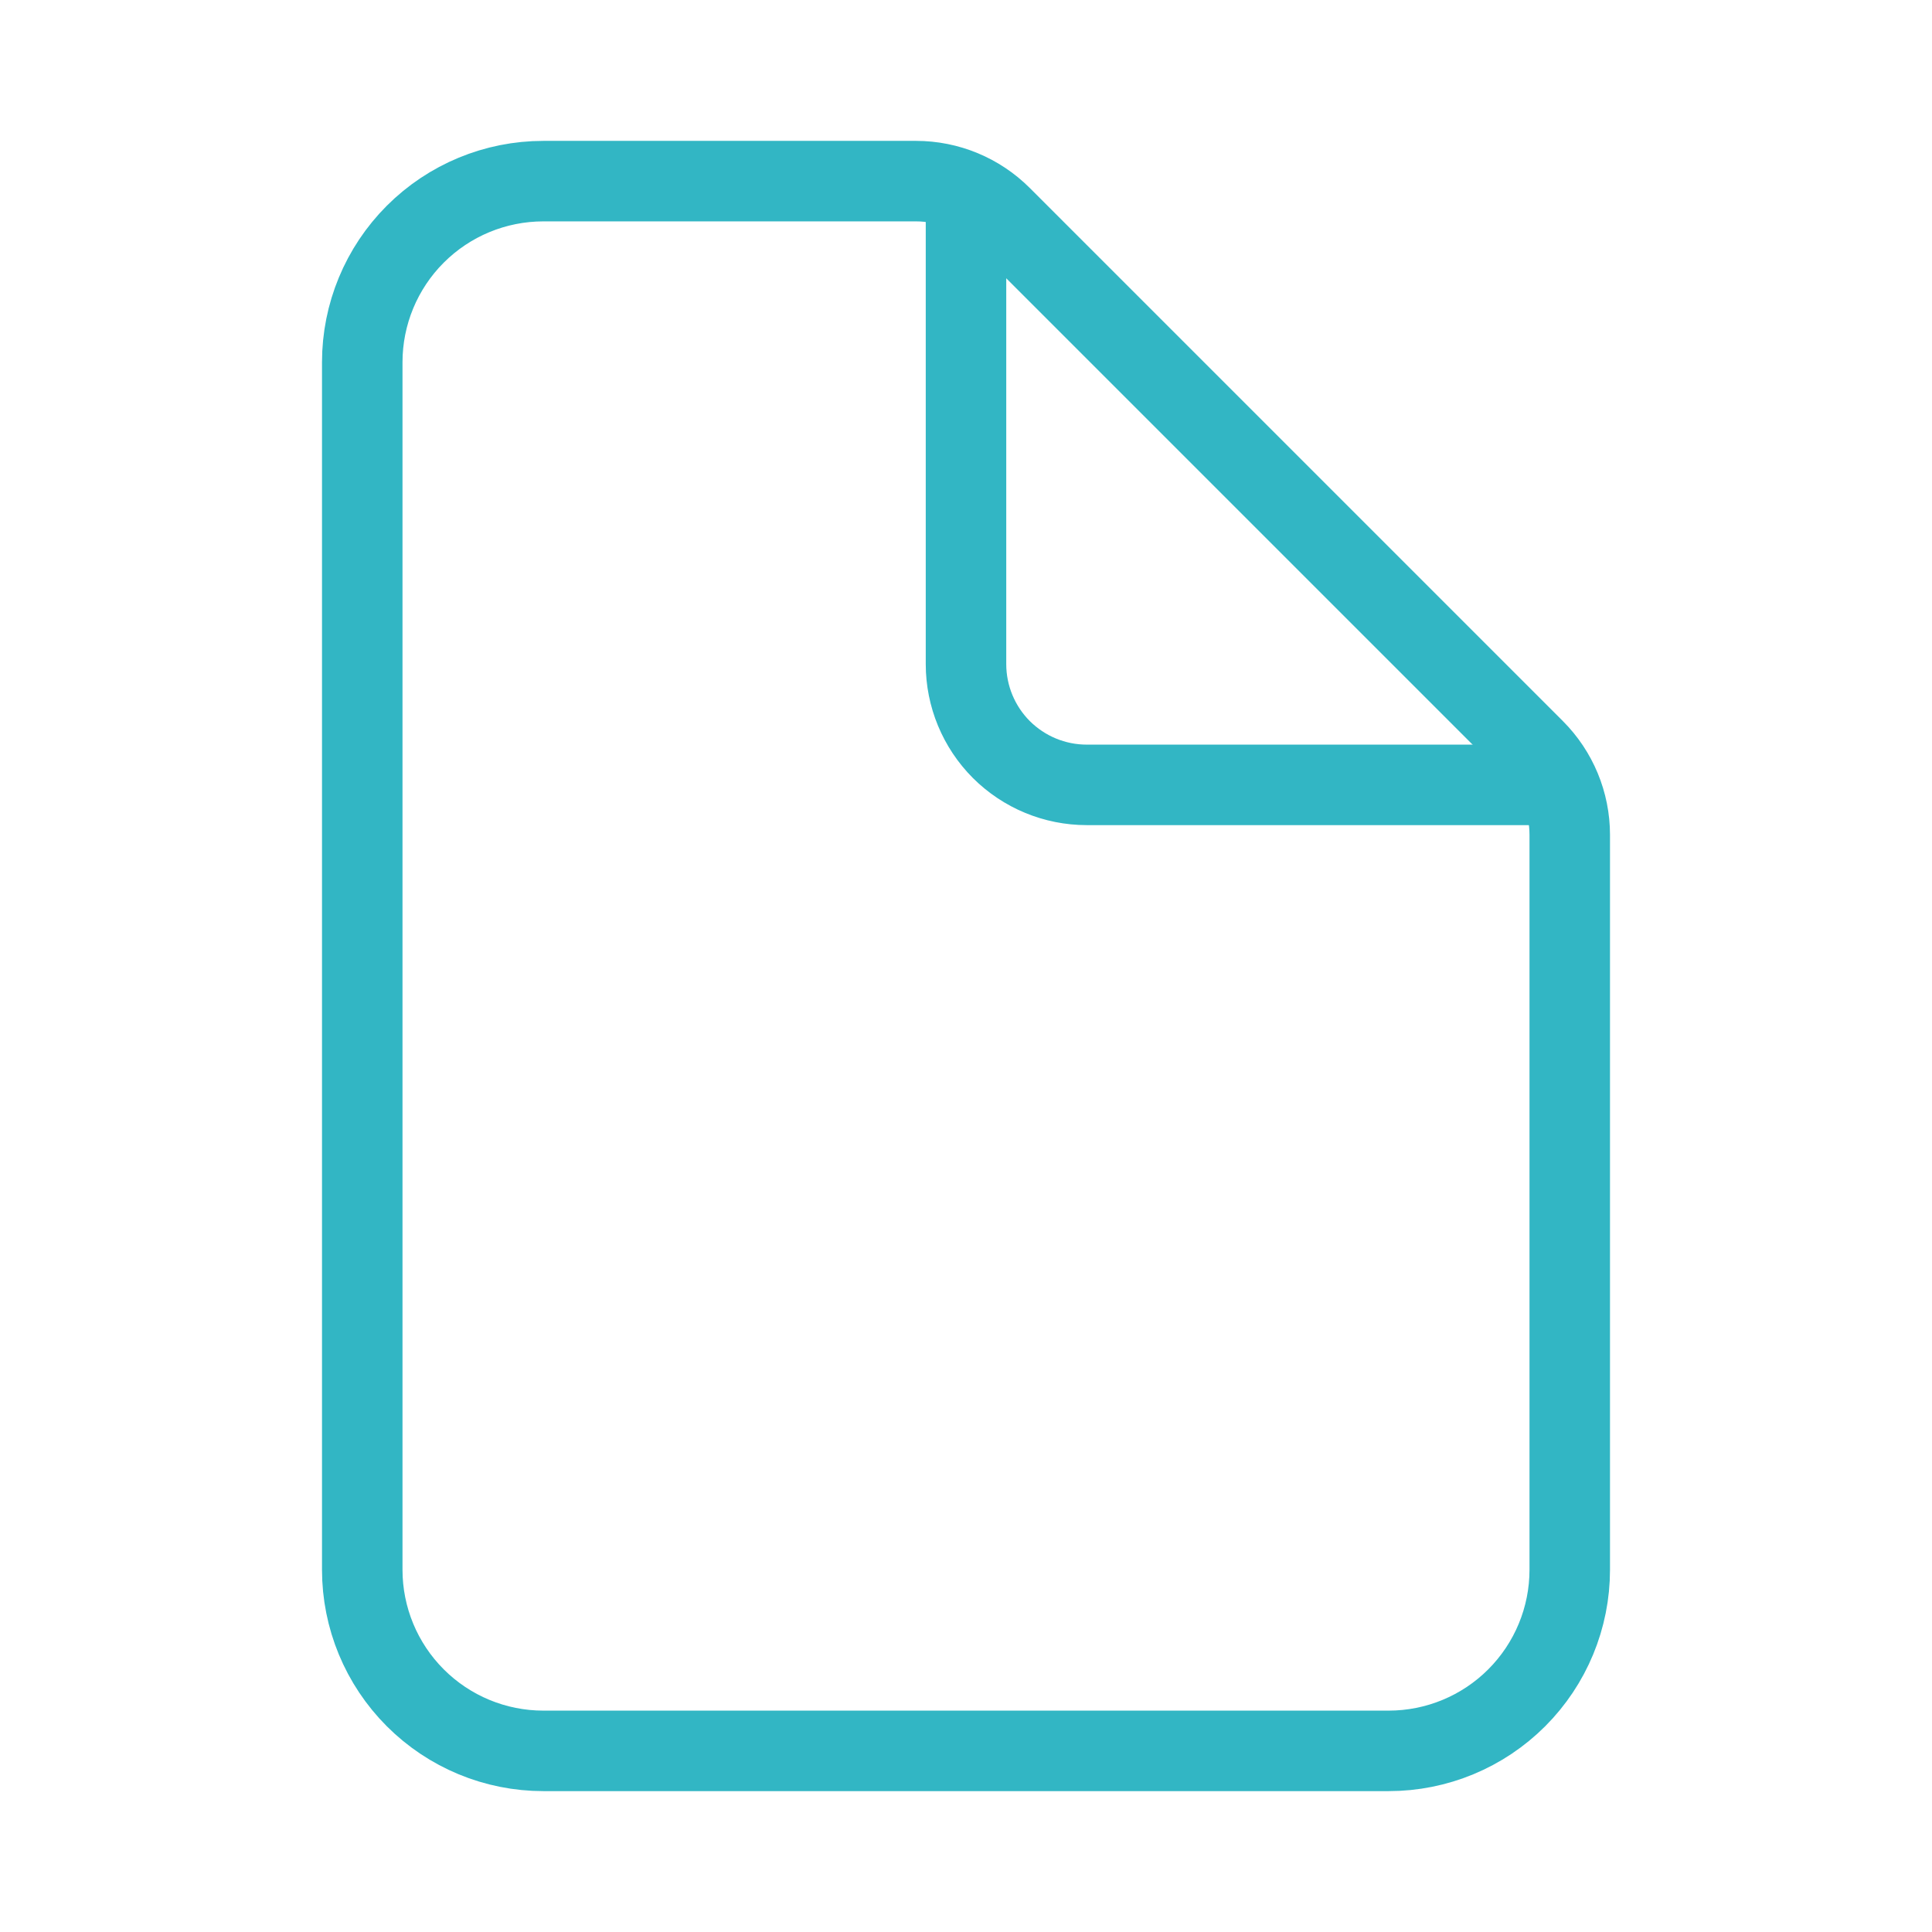
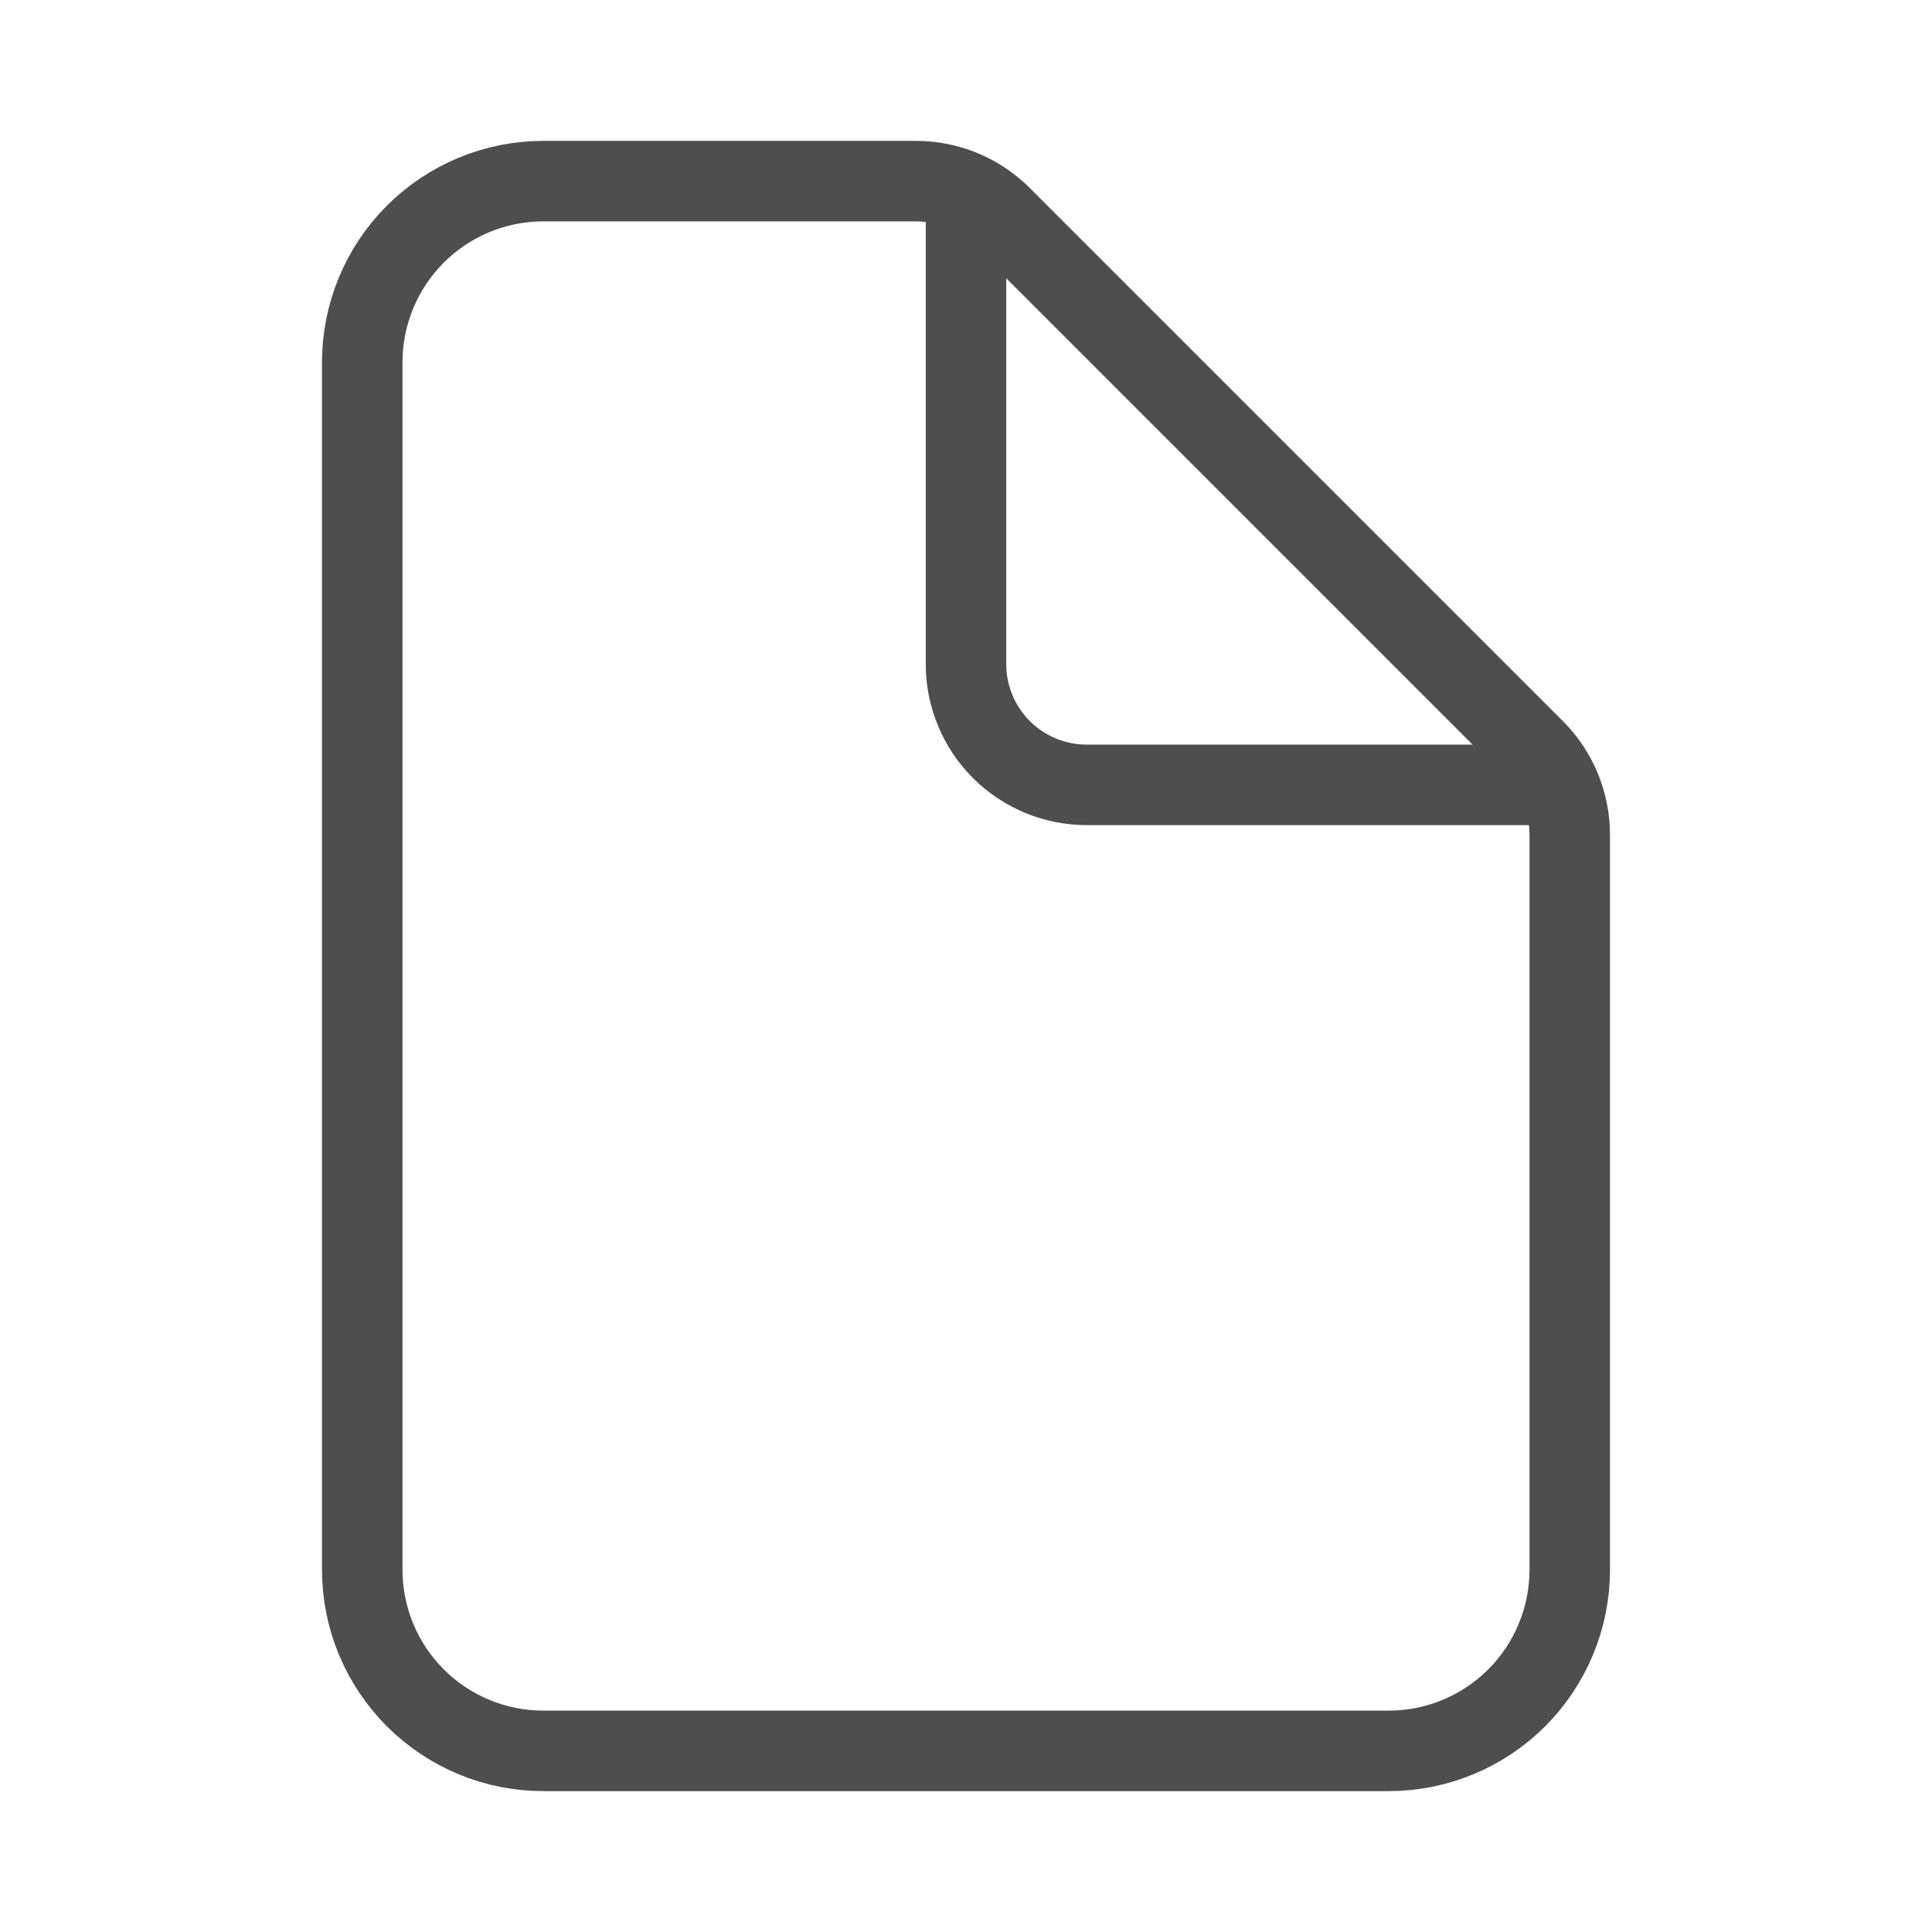
<svg xmlns="http://www.w3.org/2000/svg" width="24" height="24" viewBox="0 0 24 24" fill="none">
-   <path d="M19.5 10.371V19.5C19.5 20.097 19.263 20.669 18.841 21.091C18.419 21.513 17.847 21.75 17.25 21.75H6.75C6.153 21.75 5.581 21.513 5.159 21.091C4.737 20.669 4.5 20.097 4.5 19.5V4.5C4.5 3.903 4.737 3.331 5.159 2.909C5.581 2.487 6.153 2.25 6.75 2.25H11.379C11.777 2.25 12.158 2.408 12.439 2.689L19.061 9.311C19.342 9.592 19.5 9.973 19.5 10.371Z" stroke="#32B6C4" stroke-linejoin="round" />
-   <path d="M12 2.625V8.25C12 8.648 12.158 9.029 12.439 9.311C12.721 9.592 13.102 9.75 13.5 9.75H19.125" stroke="#32B6C4" stroke-linecap="round" stroke-linejoin="round" />
+   <path d="M19.5 10.371V19.5C19.5 20.097 19.263 20.669 18.841 21.091C18.419 21.513 17.847 21.75 17.25 21.75H6.75C6.153 21.75 5.581 21.513 5.159 21.091C4.737 20.669 4.5 20.097 4.5 19.5V4.5C4.5 3.903 4.737 3.331 5.159 2.909C5.581 2.487 6.153 2.25 6.75 2.25H11.379C11.777 2.25 12.158 2.408 12.439 2.689L19.061 9.311C19.342 9.592 19.5 9.973 19.5 10.371Z" stroke="#4E4E4E" stroke-linejoin="round" />
+   <path d="M12 2.625V8.25C12 8.648 12.158 9.029 12.439 9.311C12.721 9.592 13.102 9.75 13.5 9.75H19.125" stroke="#4E4E4E" stroke-linecap="round" stroke-linejoin="round" />
</svg>
